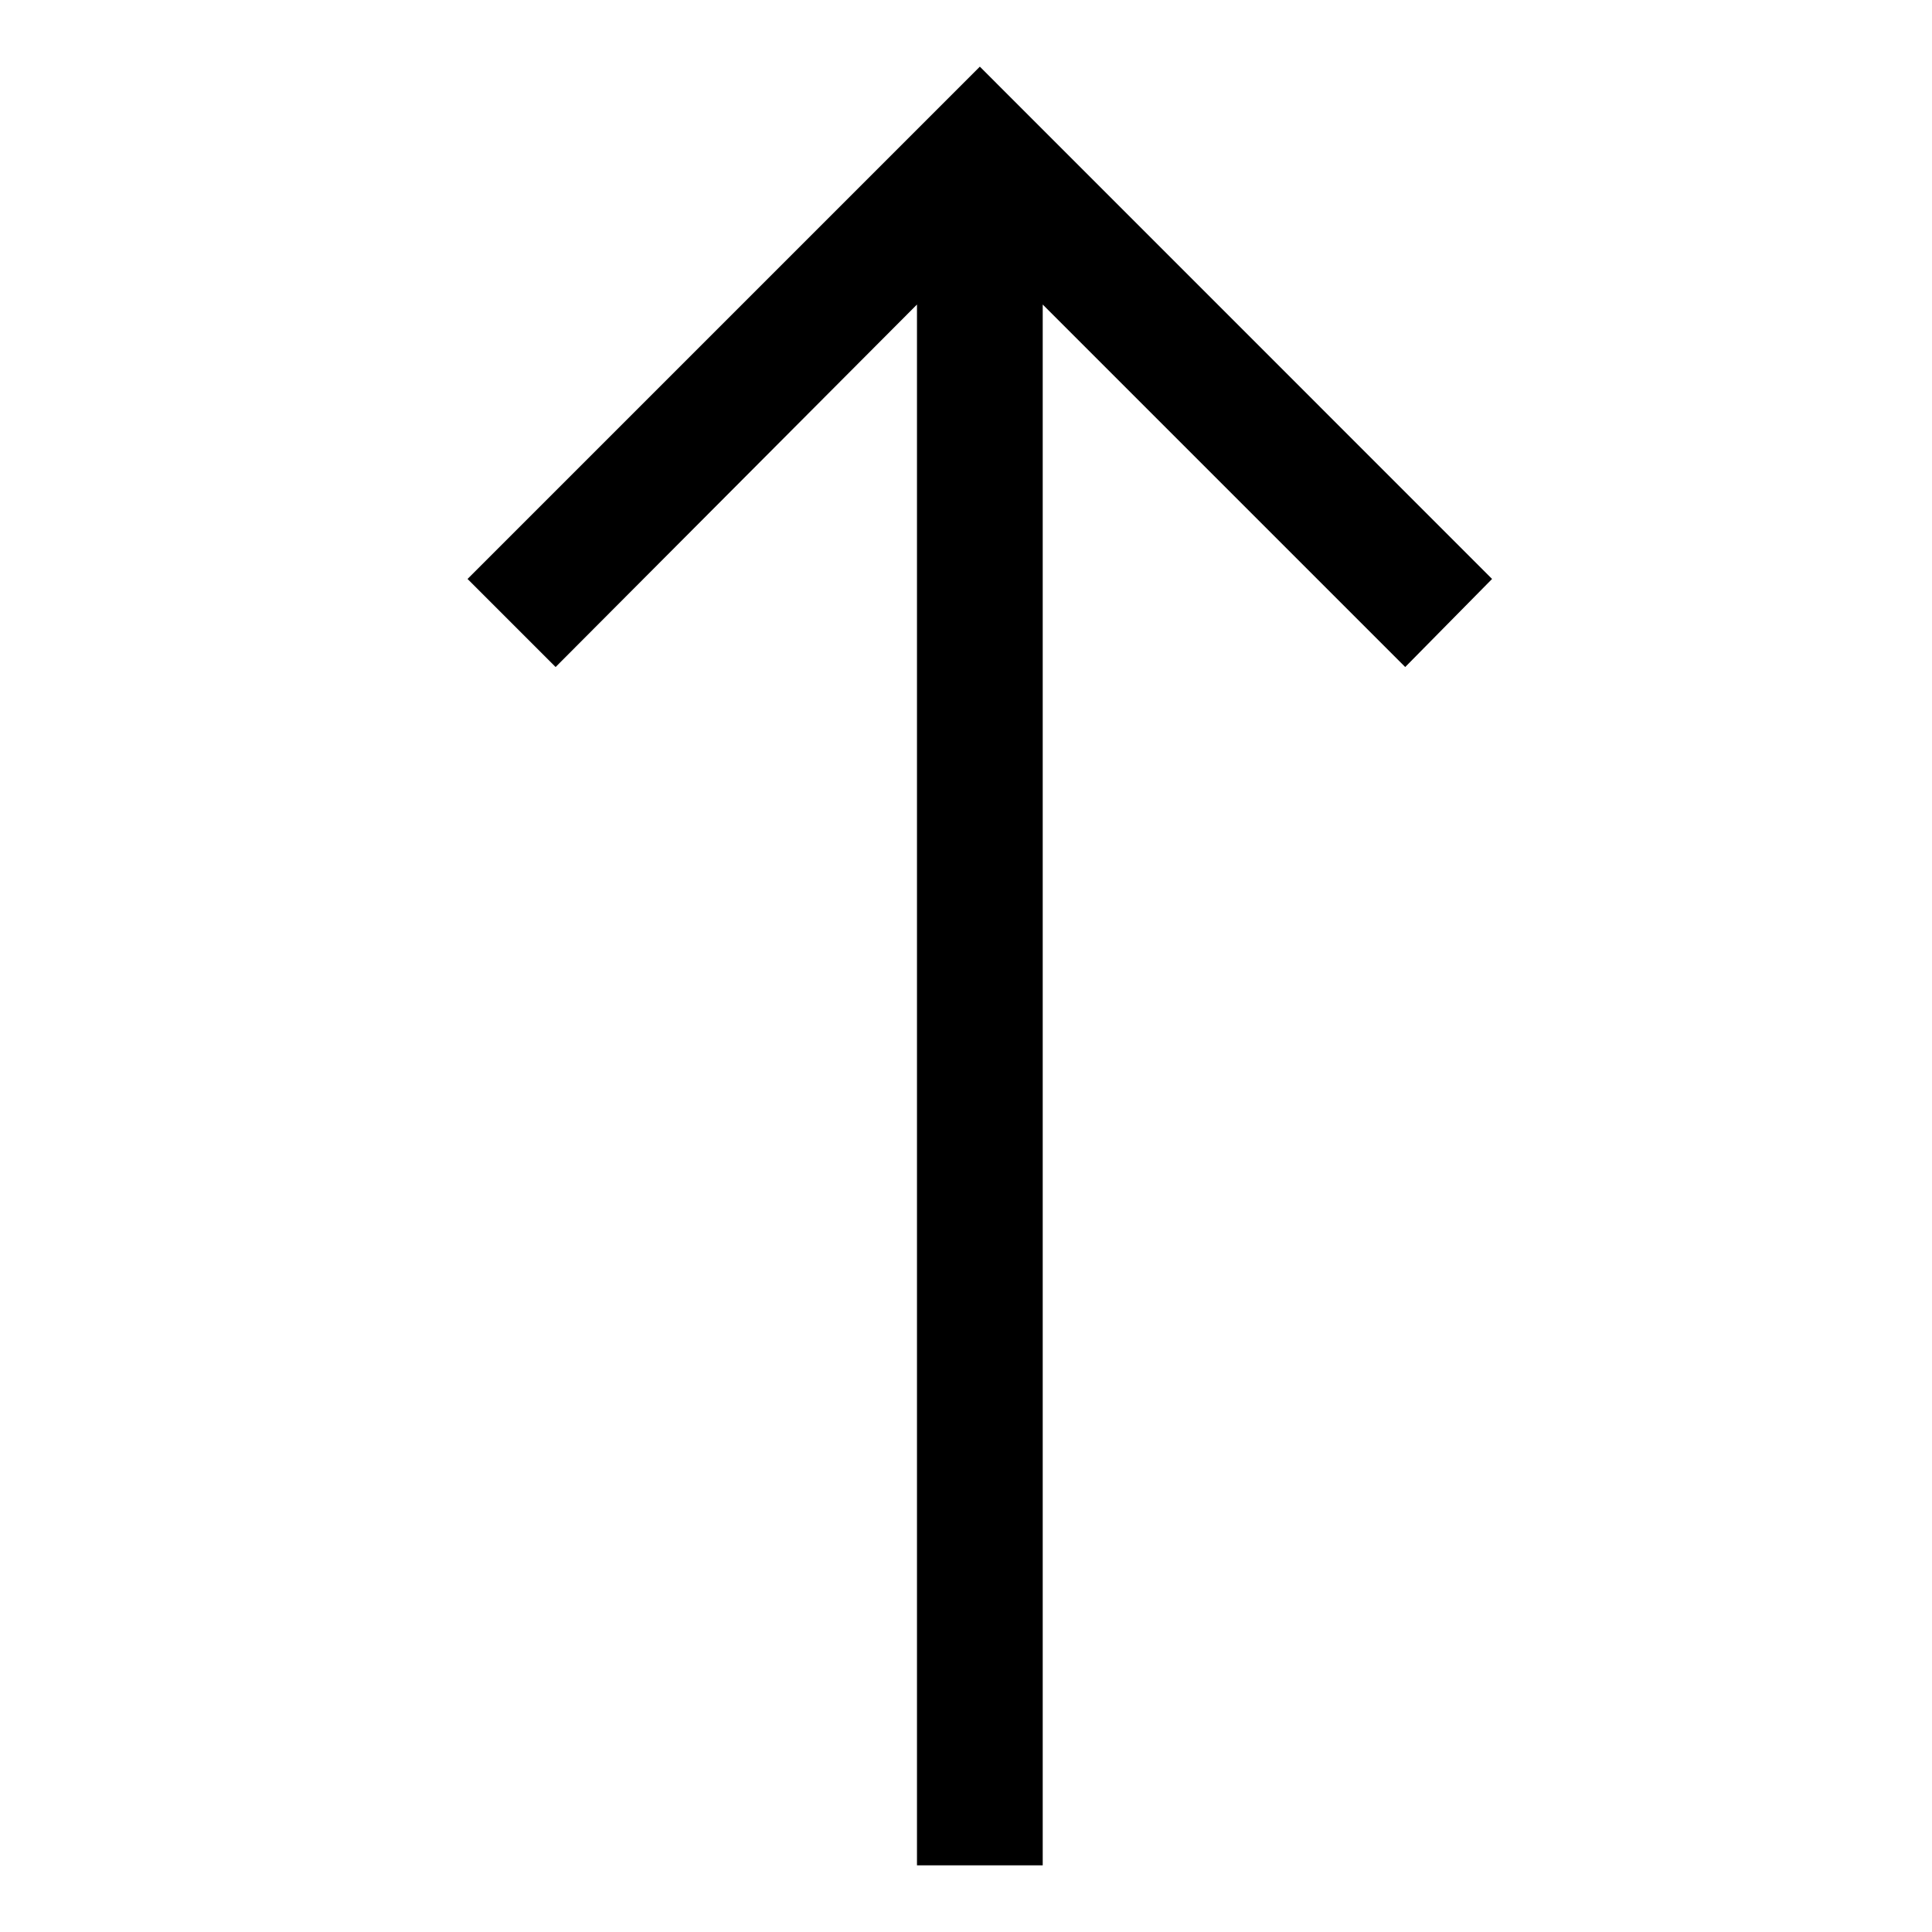
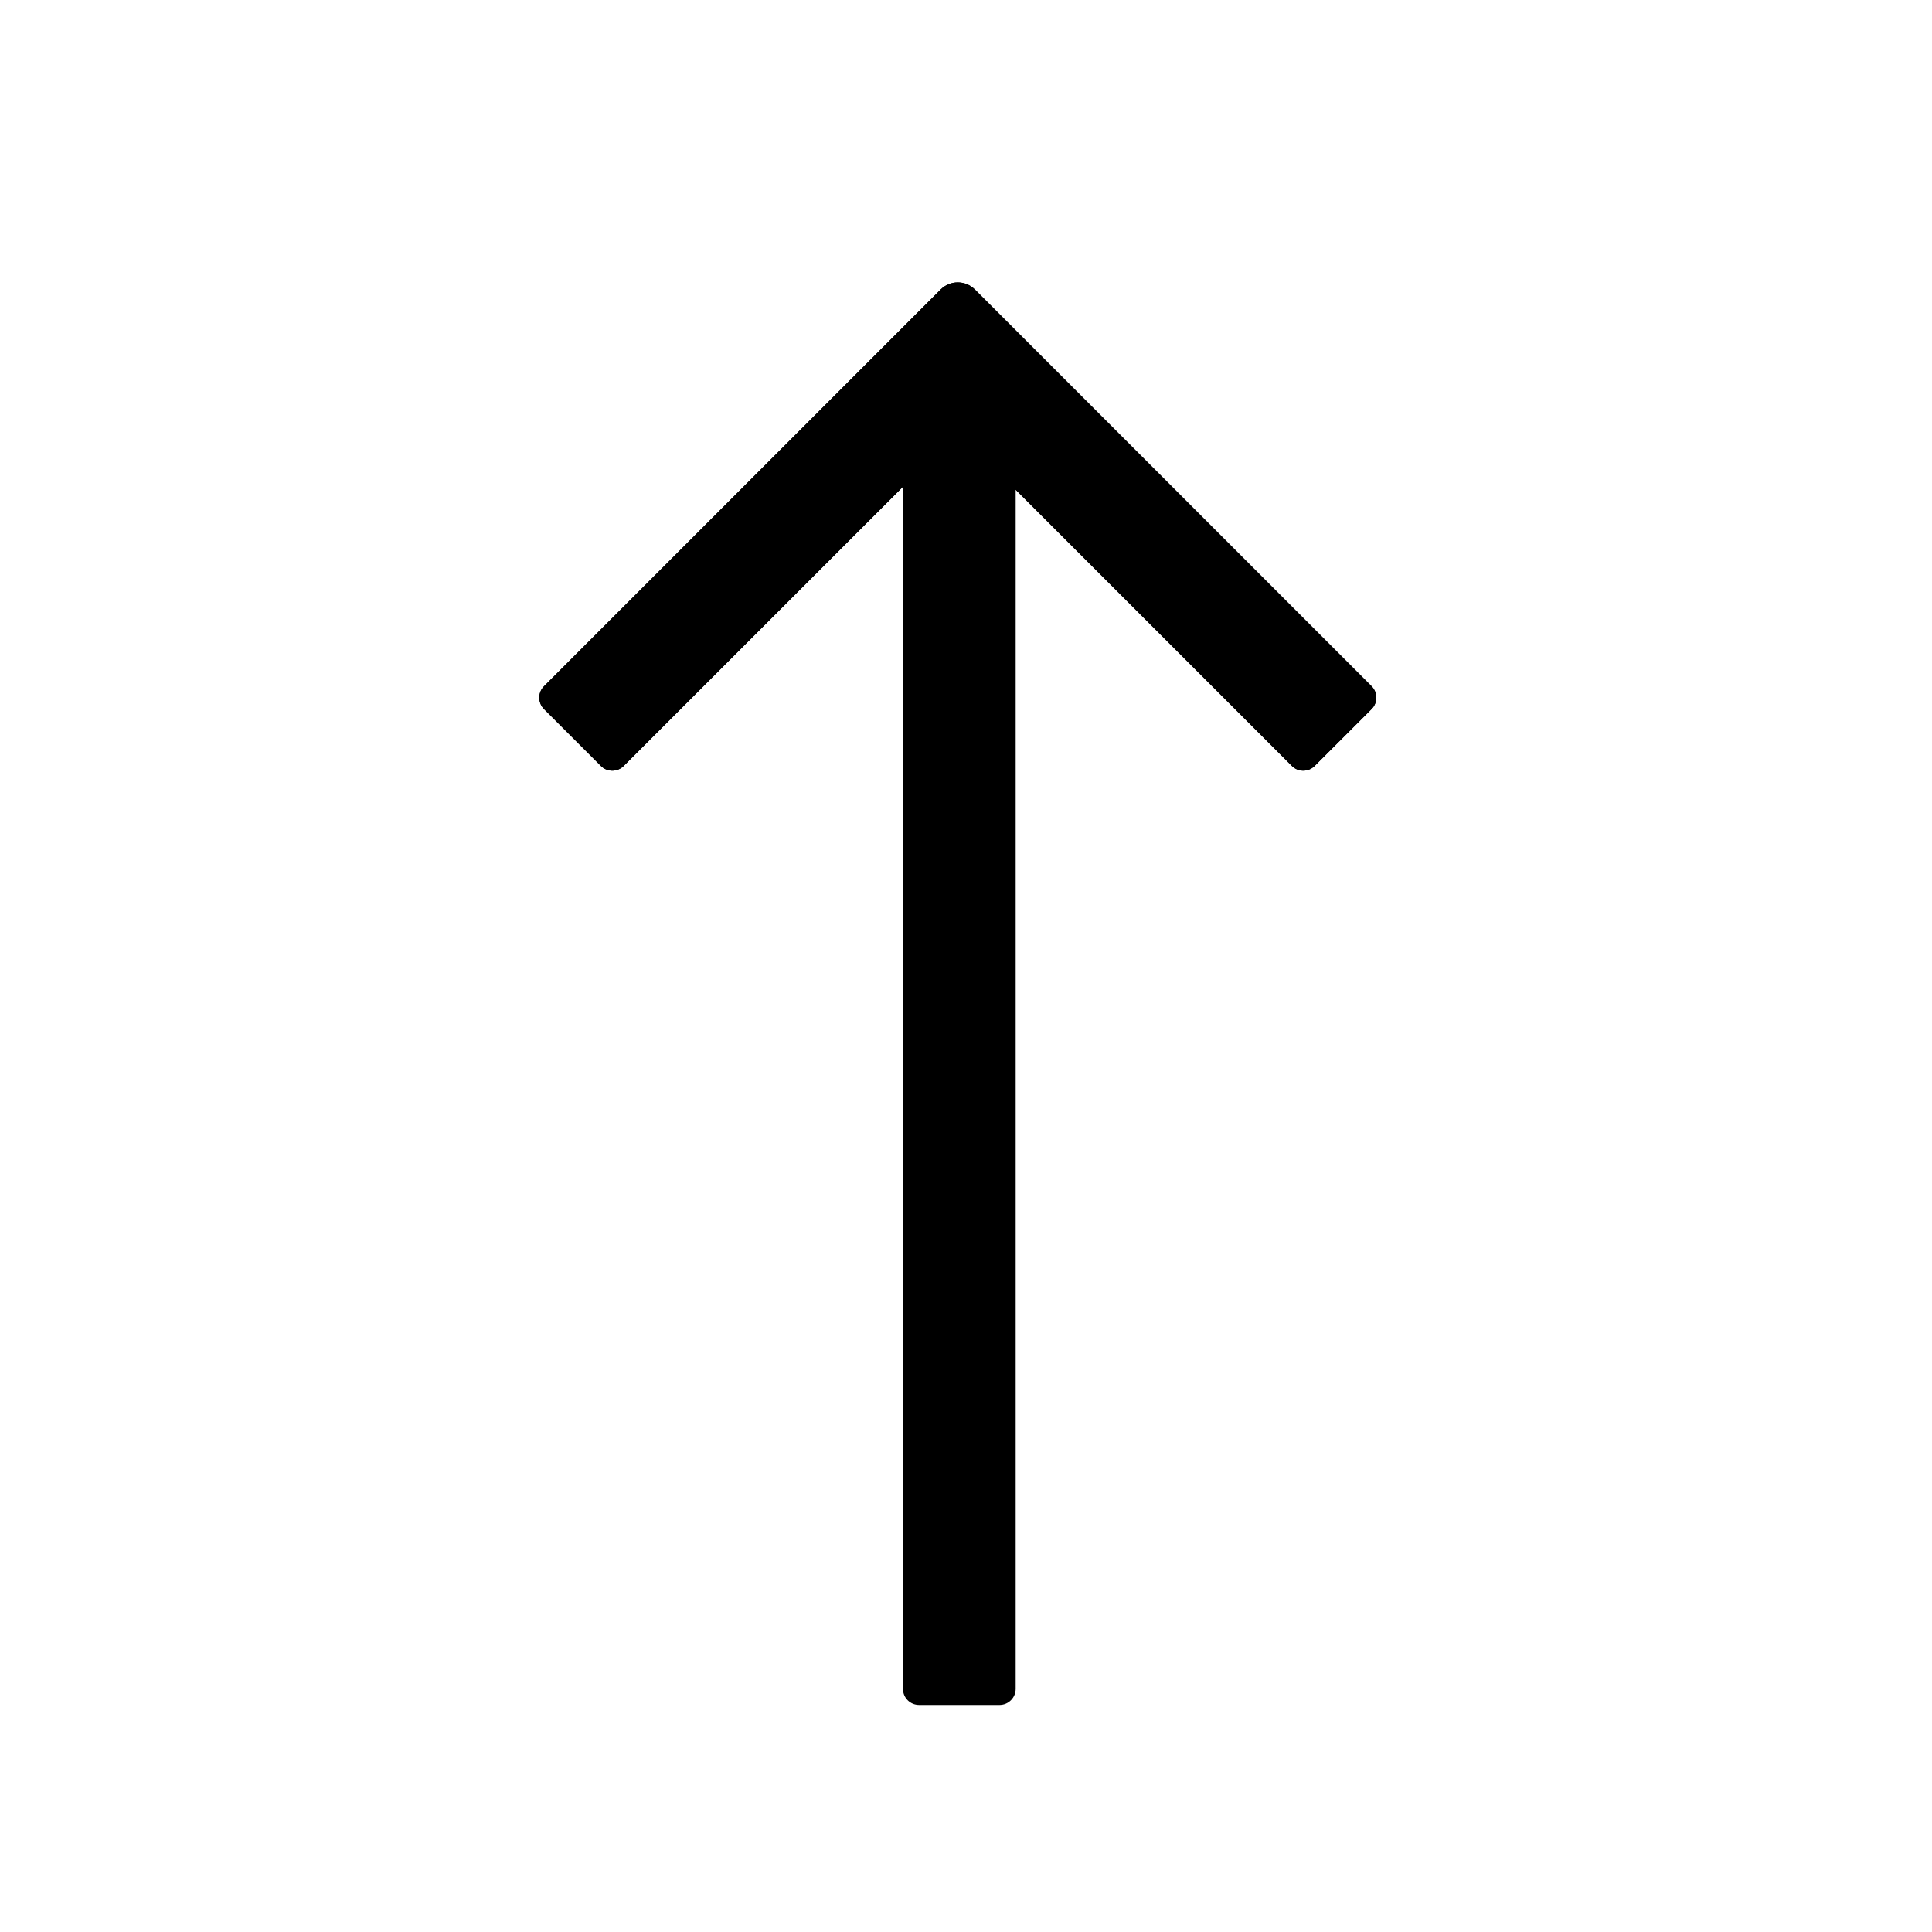
<svg xmlns="http://www.w3.org/2000/svg" width="24" height="24" viewBox="0 0 24 24" fill="none">
-   <path d="M5.808 7.192L6.902 8.286L11.391 3.783L11.391 23.172L12.953 23.172L12.953 3.783L17.456 8.286L18.535 7.192L12.172 0.828L5.808 7.192Z" fill="currentColor" />
+   <path d="M6.758 8.808C6.68 8.73 6.68 8.603 6.758 8.525L11.686 3.596C11.803 3.479 11.993 3.479 12.11 3.596L17.039 8.525C17.117 8.603 17.117 8.73 17.039 8.808L16.331 9.515C16.253 9.593 16.127 9.593 16.049 9.515L12.617 6.083L12.617 20.98C12.617 21.09 12.527 21.18 12.417 21.18L11.417 21.18C11.306 21.18 11.217 21.09 11.217 20.98L11.217 6.046L7.748 9.515C7.67 9.593 7.544 9.593 7.466 9.515L6.758 8.808Z" fill="currentColor" />
+   <path d="M17.038 8.525C17.116 8.603 17.116 8.729 17.038 8.808L16.331 9.515C16.252 9.593 16.126 9.593 16.048 9.515L11.898 5.365L7.747 9.515C7.669 9.593 7.542 9.593 7.464 9.515L6.757 8.808C6.679 8.729 6.679 8.603 6.757 8.525L11.685 3.596C11.803 3.479 11.992 3.479 12.11 3.596L17.038 8.525Z" fill="currentColor" />
</svg>
